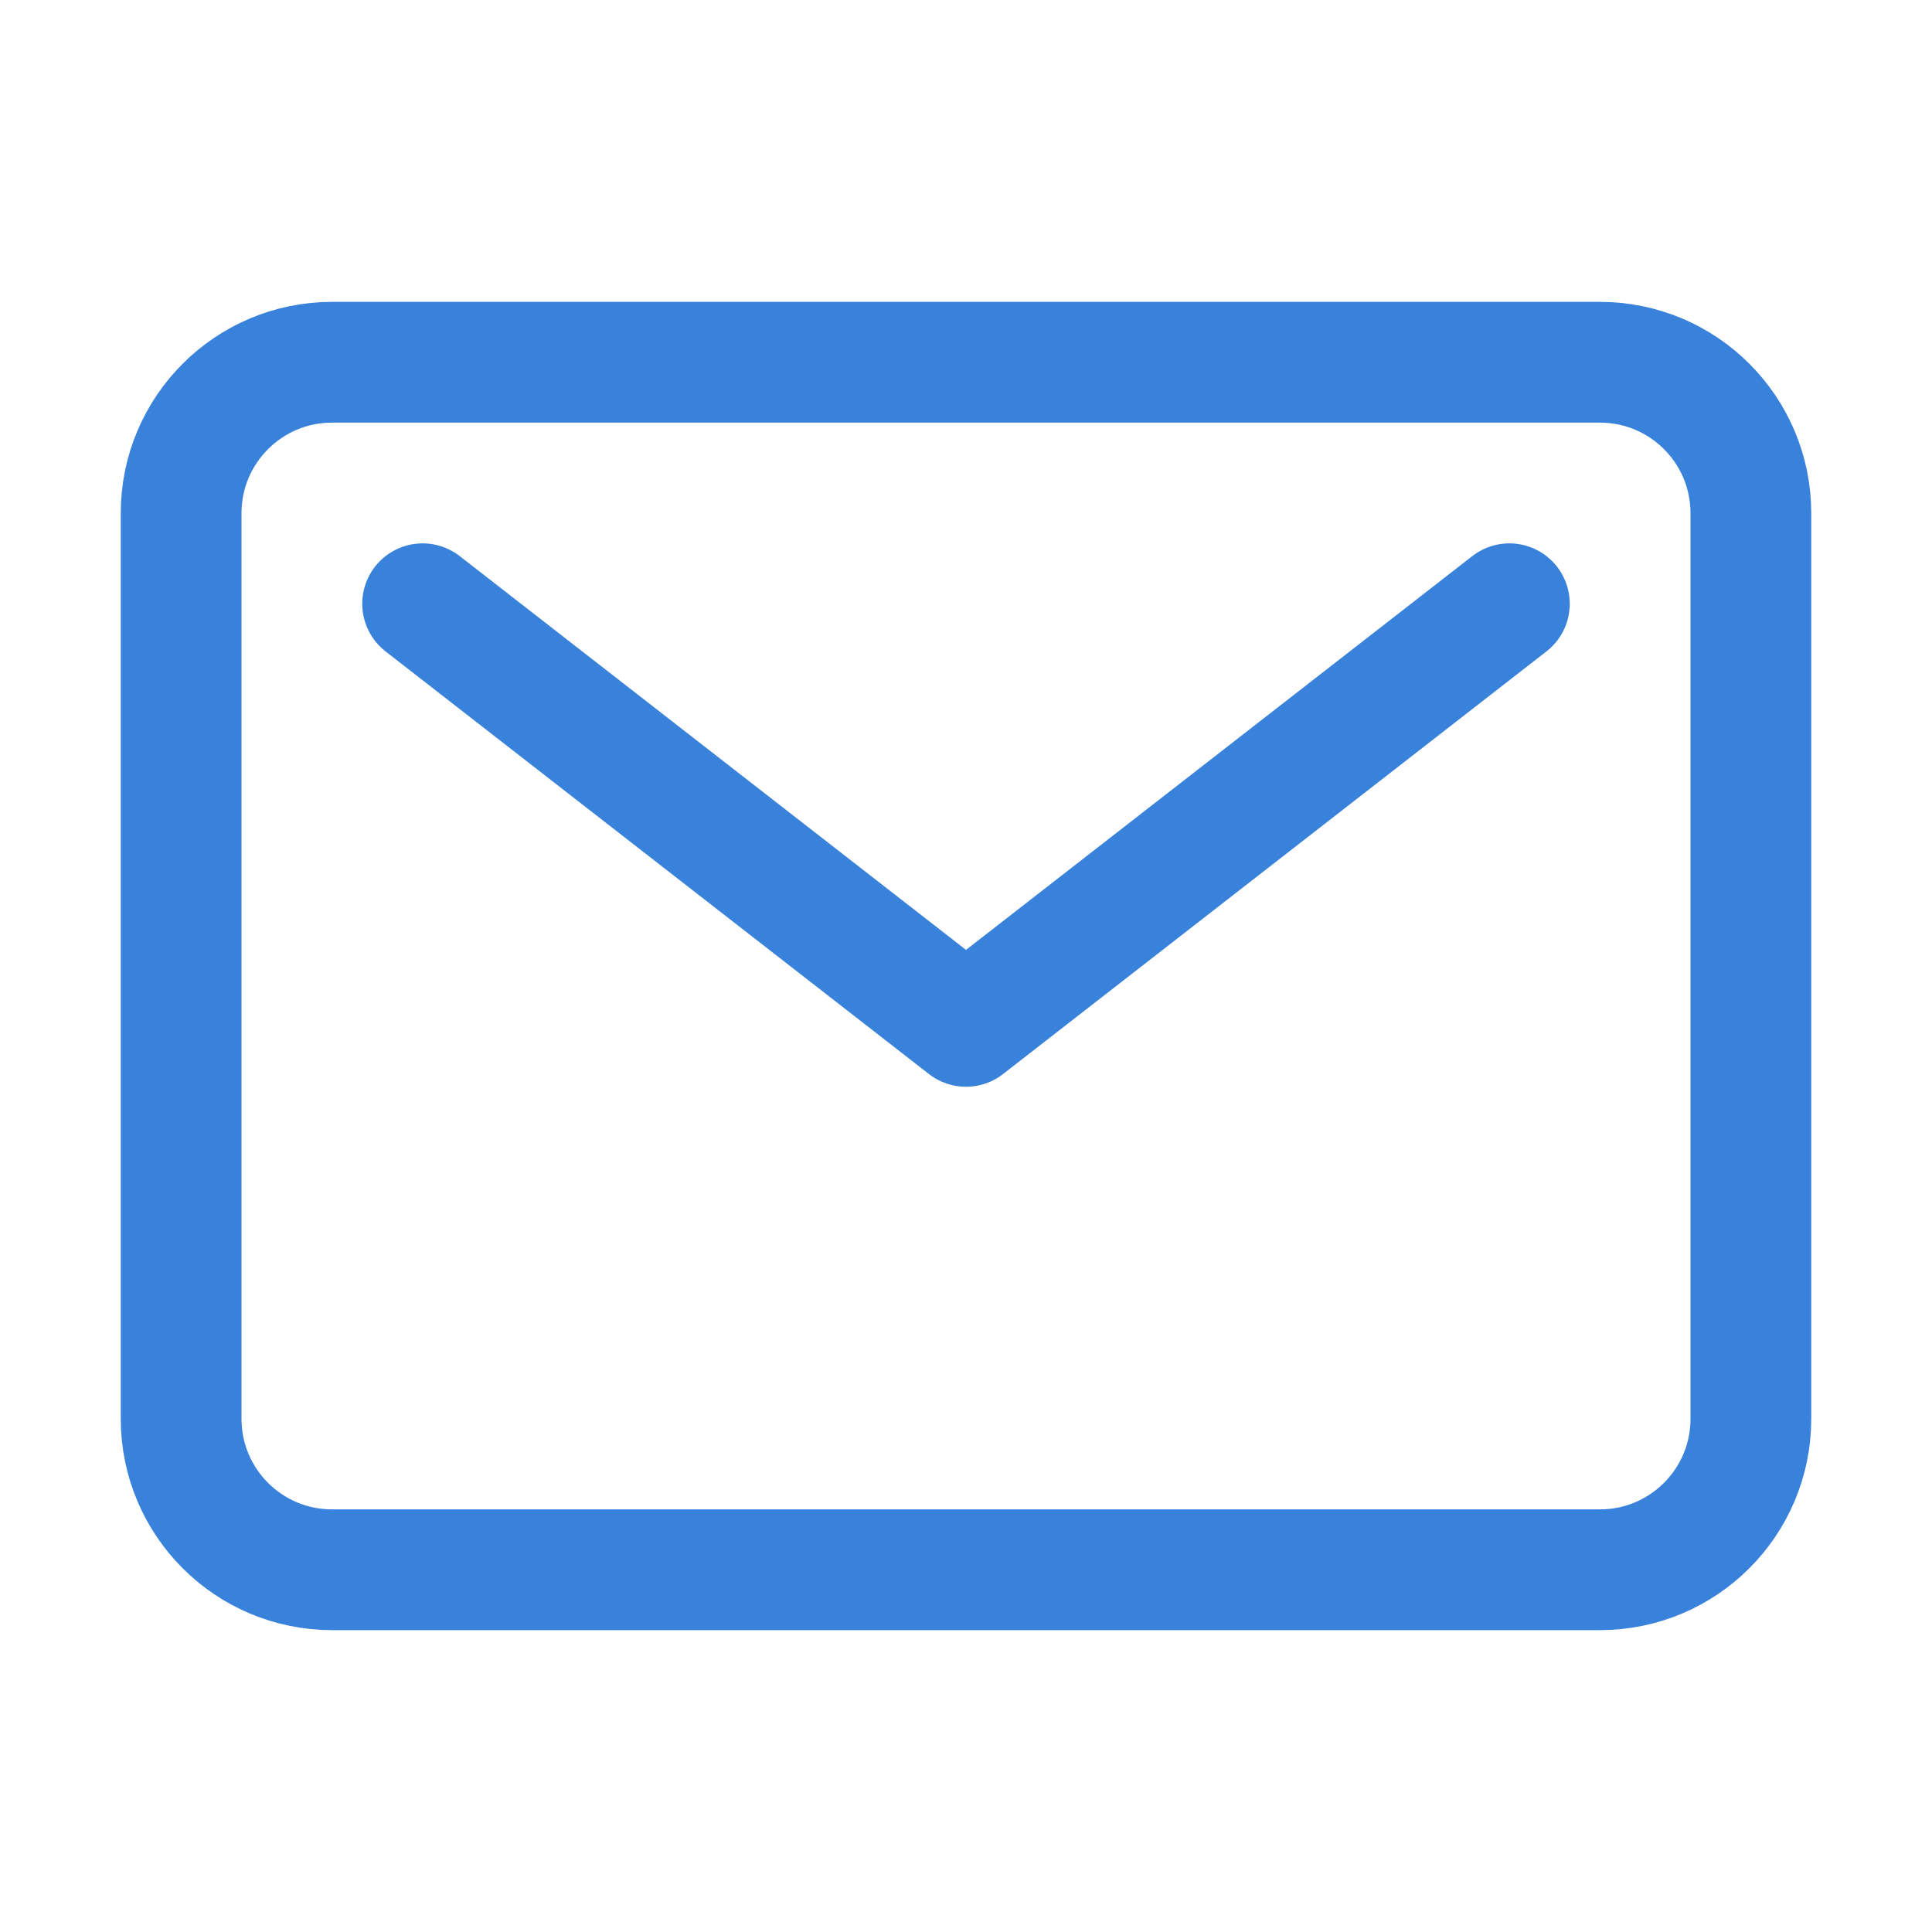
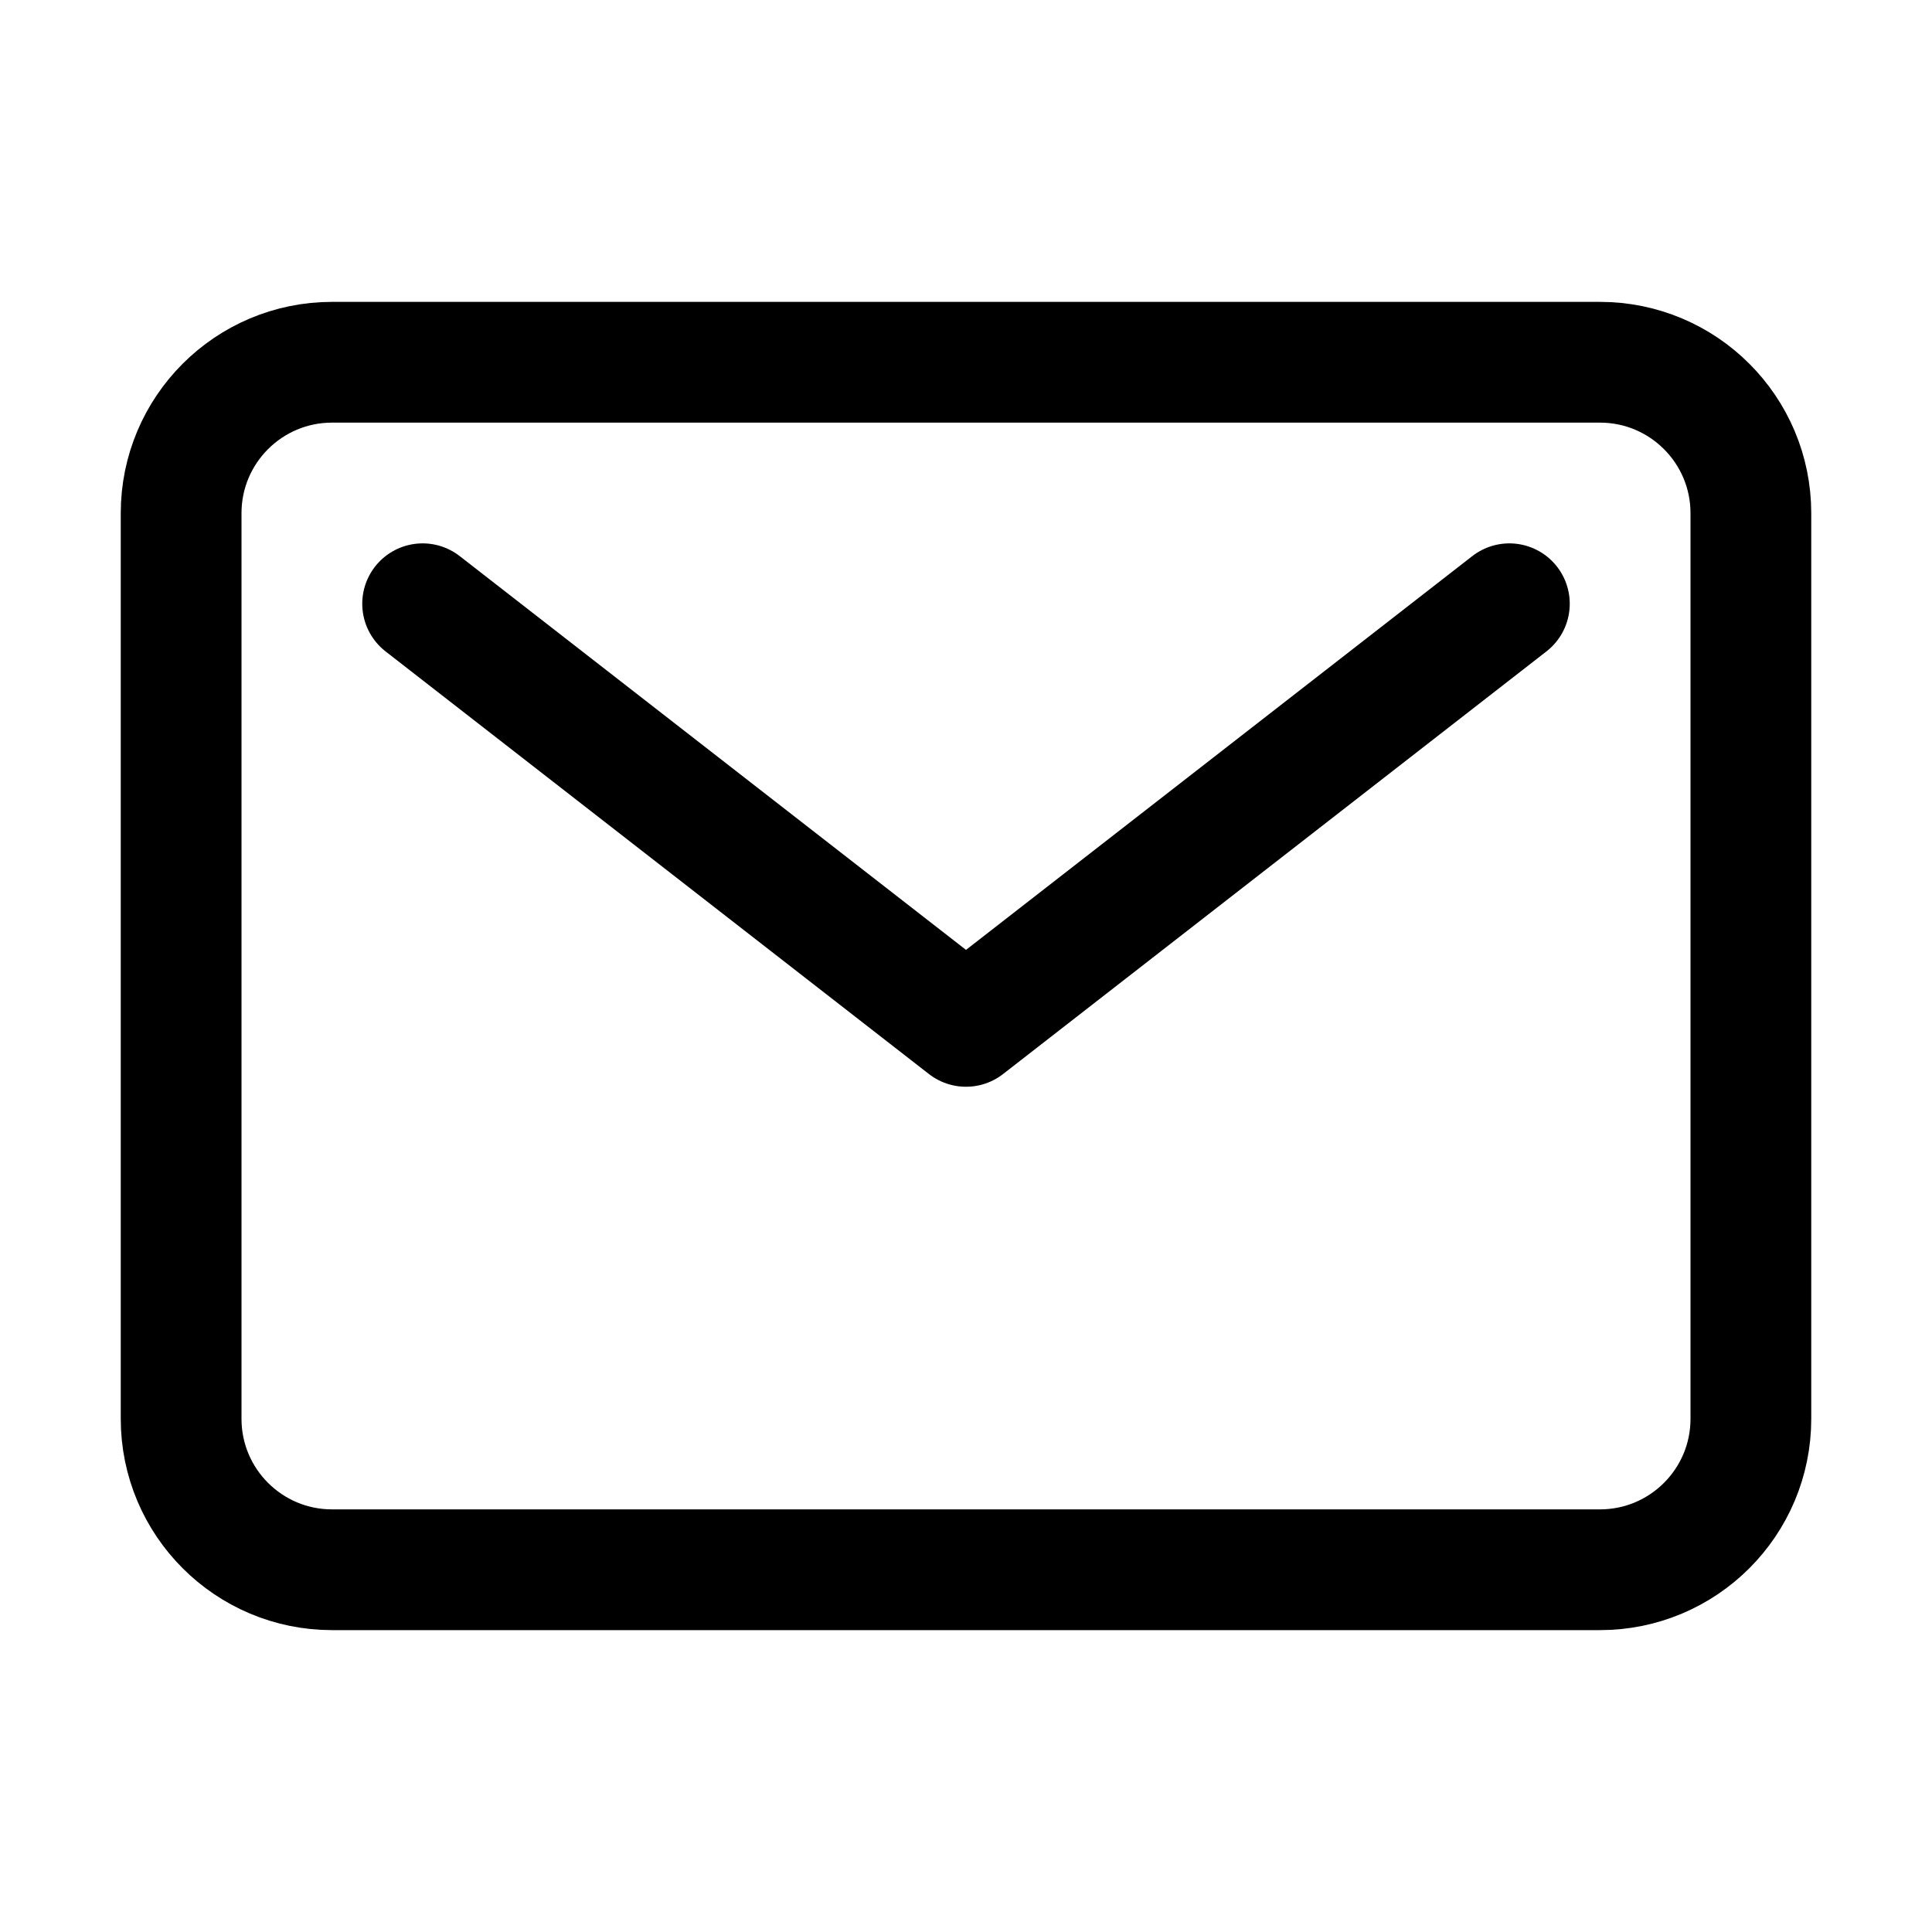
<svg xmlns="http://www.w3.org/2000/svg" class="ionicon" viewBox="0 0 512 512">
-   <rect x="48" y="96" width="416" height="320" rx="40" ry="40" fill="none" stroke="#3982dc" stroke-linecap="round" stroke-linejoin="round" stroke-width="32" />
-   <path fill="none" stroke="#3982dc" stroke-linecap="round" stroke-linejoin="round" stroke-width="32" d="M112 160l144 112 144-112" />
+   <rect x="48" y="96" width="416" height="320" rx="40" ry="40" fill="none" stroke="currentColor" stroke-linecap="round" stroke-linejoin="round" stroke-width="32" />
+   <path fill="none" stroke="currentColor" stroke-linecap="round" stroke-linejoin="round" stroke-width="32" d="M112 160l144 112 144-112" />
</svg>
